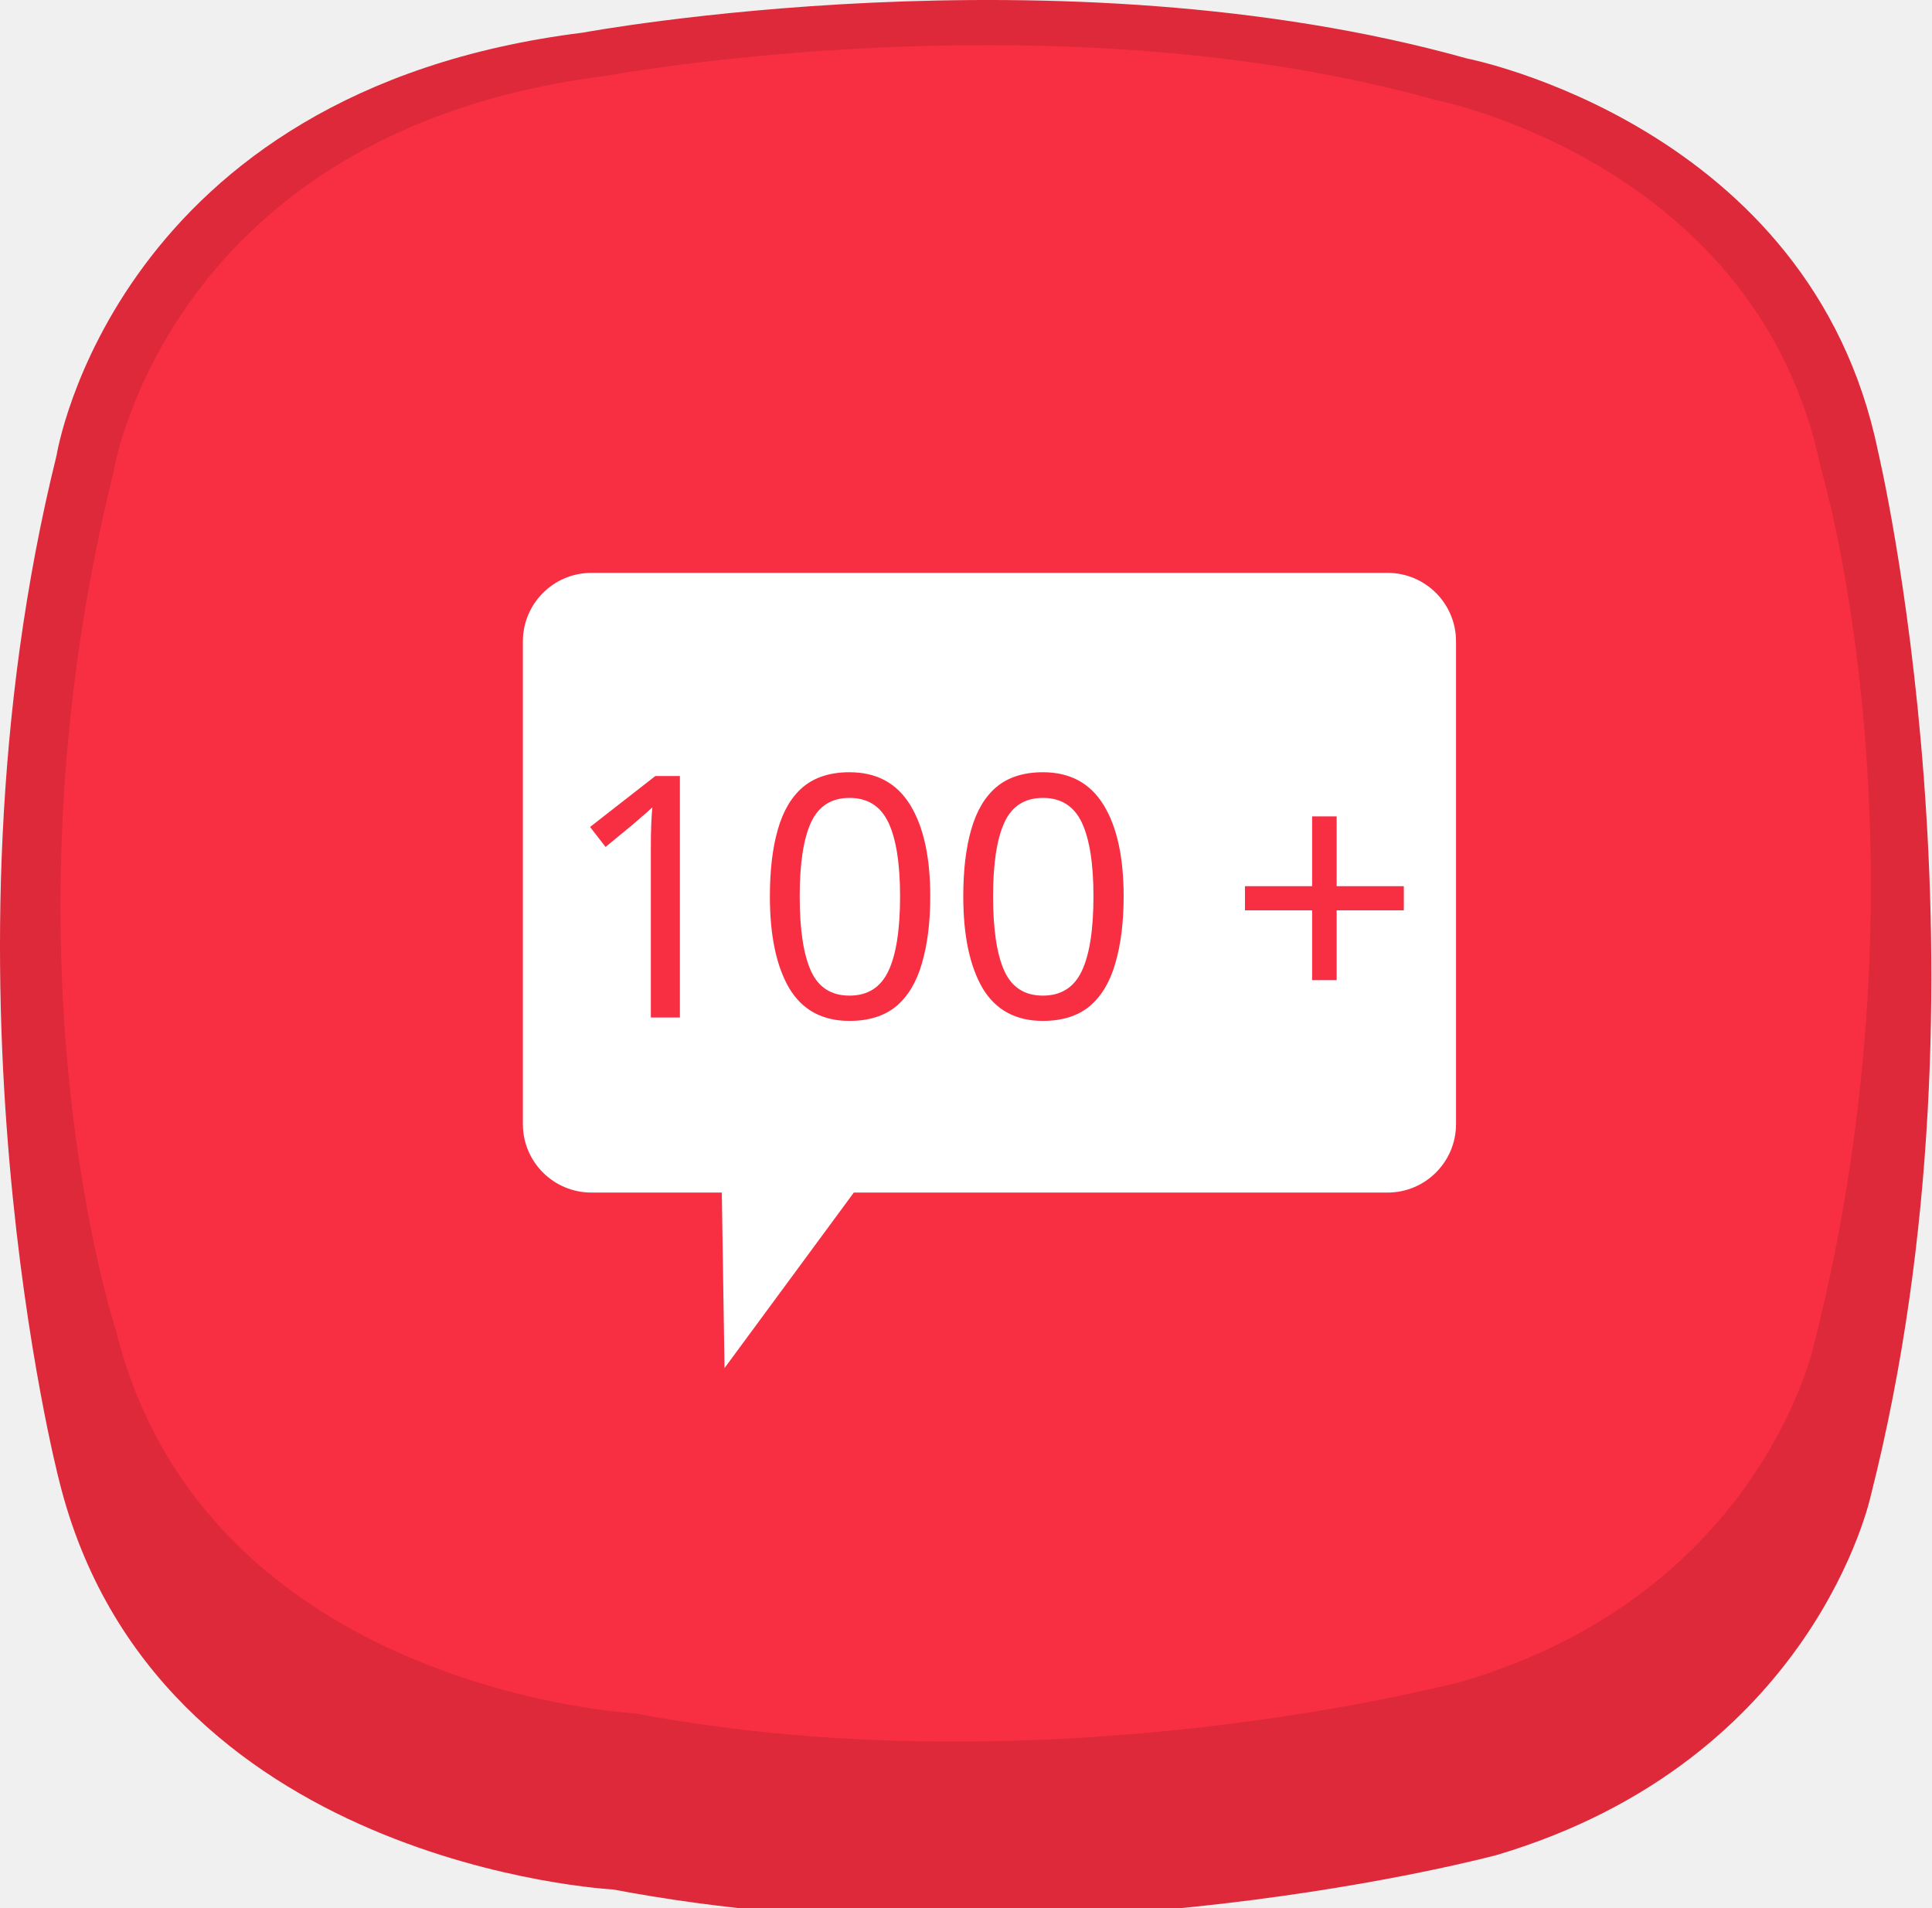
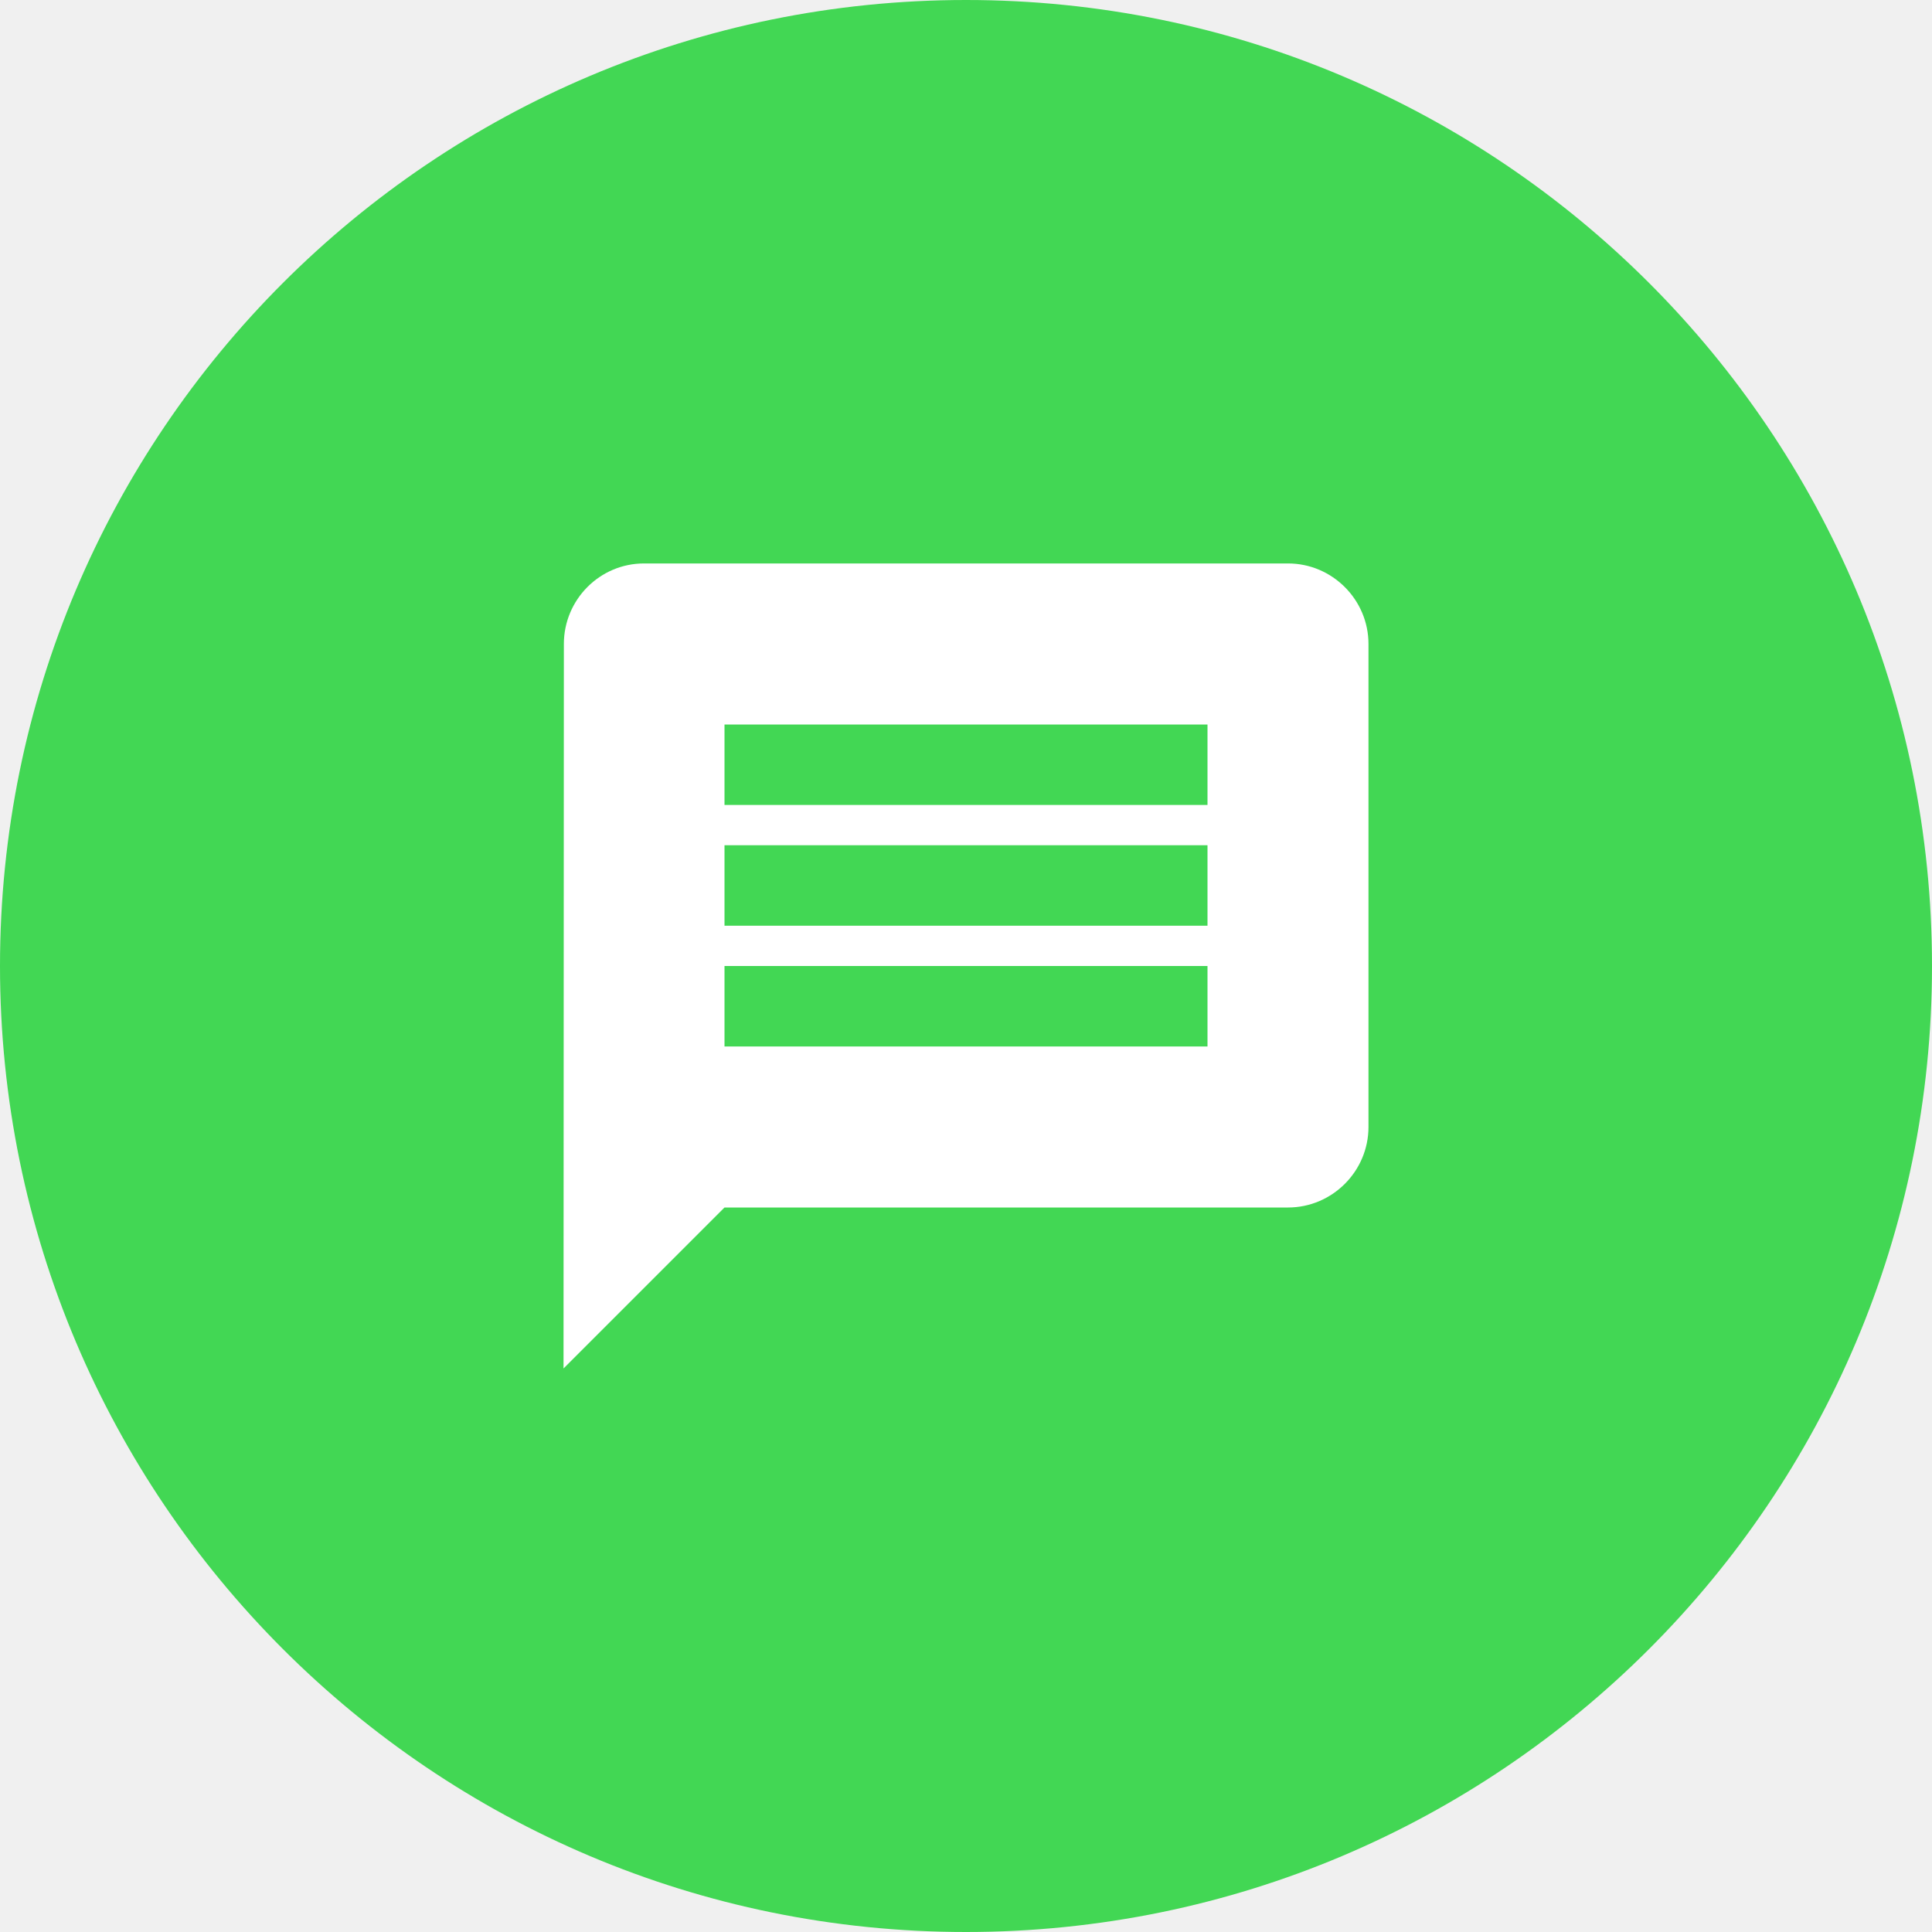
- <svg xmlns="http://www.w3.org/2000/svg" version="1.1" x="0px" y="0px" width="80px" height="79px" viewBox="0 0 80 79" enable-background="new 0 0 80 79" xml:space="preserve">
-   <defs>
- </defs>
-   <path fill-rule="evenodd" clip-rule="evenodd" fill="#DD293A" d="M2.343,18.855c0,0,2.39-15.094,21.794-17.504  c0,0,19.691-3.662,36.609,1.071c0,0,14.243,2.769,17.016,16.255c0,0,5.161,21.693-0.287,43.218c0,0-2.295,10.985-15.485,14.915  c0,0-18.161,4.912-36.61,1.43c0,0-19.022-0.982-22.941-16.97C2.438,61.271-2.984,40.363,2.343,18.855z" />
-   <path fill-rule="evenodd" clip-rule="evenodd" fill="#F82F42" d="M4.7,19.545c0,0,2.24-14.148,20.429-16.409  c0,0,18.459-3.433,34.318,1.005c0,0,13.35,2.596,15.949,15.236c0,0,4.838,16.074-0.27,36.251c0,0-2.15,10.298-14.516,13.981  c0,0-17.023,4.604-34.317,1.34c0,0-17.831-0.921-21.505-15.907C4.789,55.042-0.293,39.706,4.7,19.545z" />
-   <path fill-rule="evenodd" clip-rule="evenodd" fill="#FFFFFF" d="M57.456,23.722H24.489c-1.568,0-2.838,1.271-2.838,2.838v19.987  c0,1.566,1.27,2.836,2.838,2.836h5.4l0.112,7.267l5.354-7.267h22.1c1.565,0,2.836-1.27,2.836-2.836V26.56  C60.292,24.992,59.021,23.722,57.456,23.722z" />
-   <text transform="matrix(1 0 0 1 23.1841 42.1338)" fill="#F82F42" font-family="'Roboto-Medium'" font-size="14">100 +</text>
+ <svg xmlns="http://www.w3.org/2000/svg" width="28" height="28" viewBox="0 0 28 28" fill="none">
+   <rect width="28" height="28" rx="14" fill="#42D754" />
+   <path d="M18.667 8.166H9.333C8.692 8.166 8.172 8.691 8.172 9.333L8.167 19.833L10.5 17.5H18.667C19.308 17.5 19.833 16.975 19.833 16.333V9.333C19.833 8.691 19.308 8.166 18.667 8.166ZM17.5 15.166H10.5V14H17.5V15.166ZM17.5 13.416H10.5V12.25H17.5V13.416ZM17.5 11.666H10.5V10.5H17.5V11.666Z" fill="white" />
</svg>
